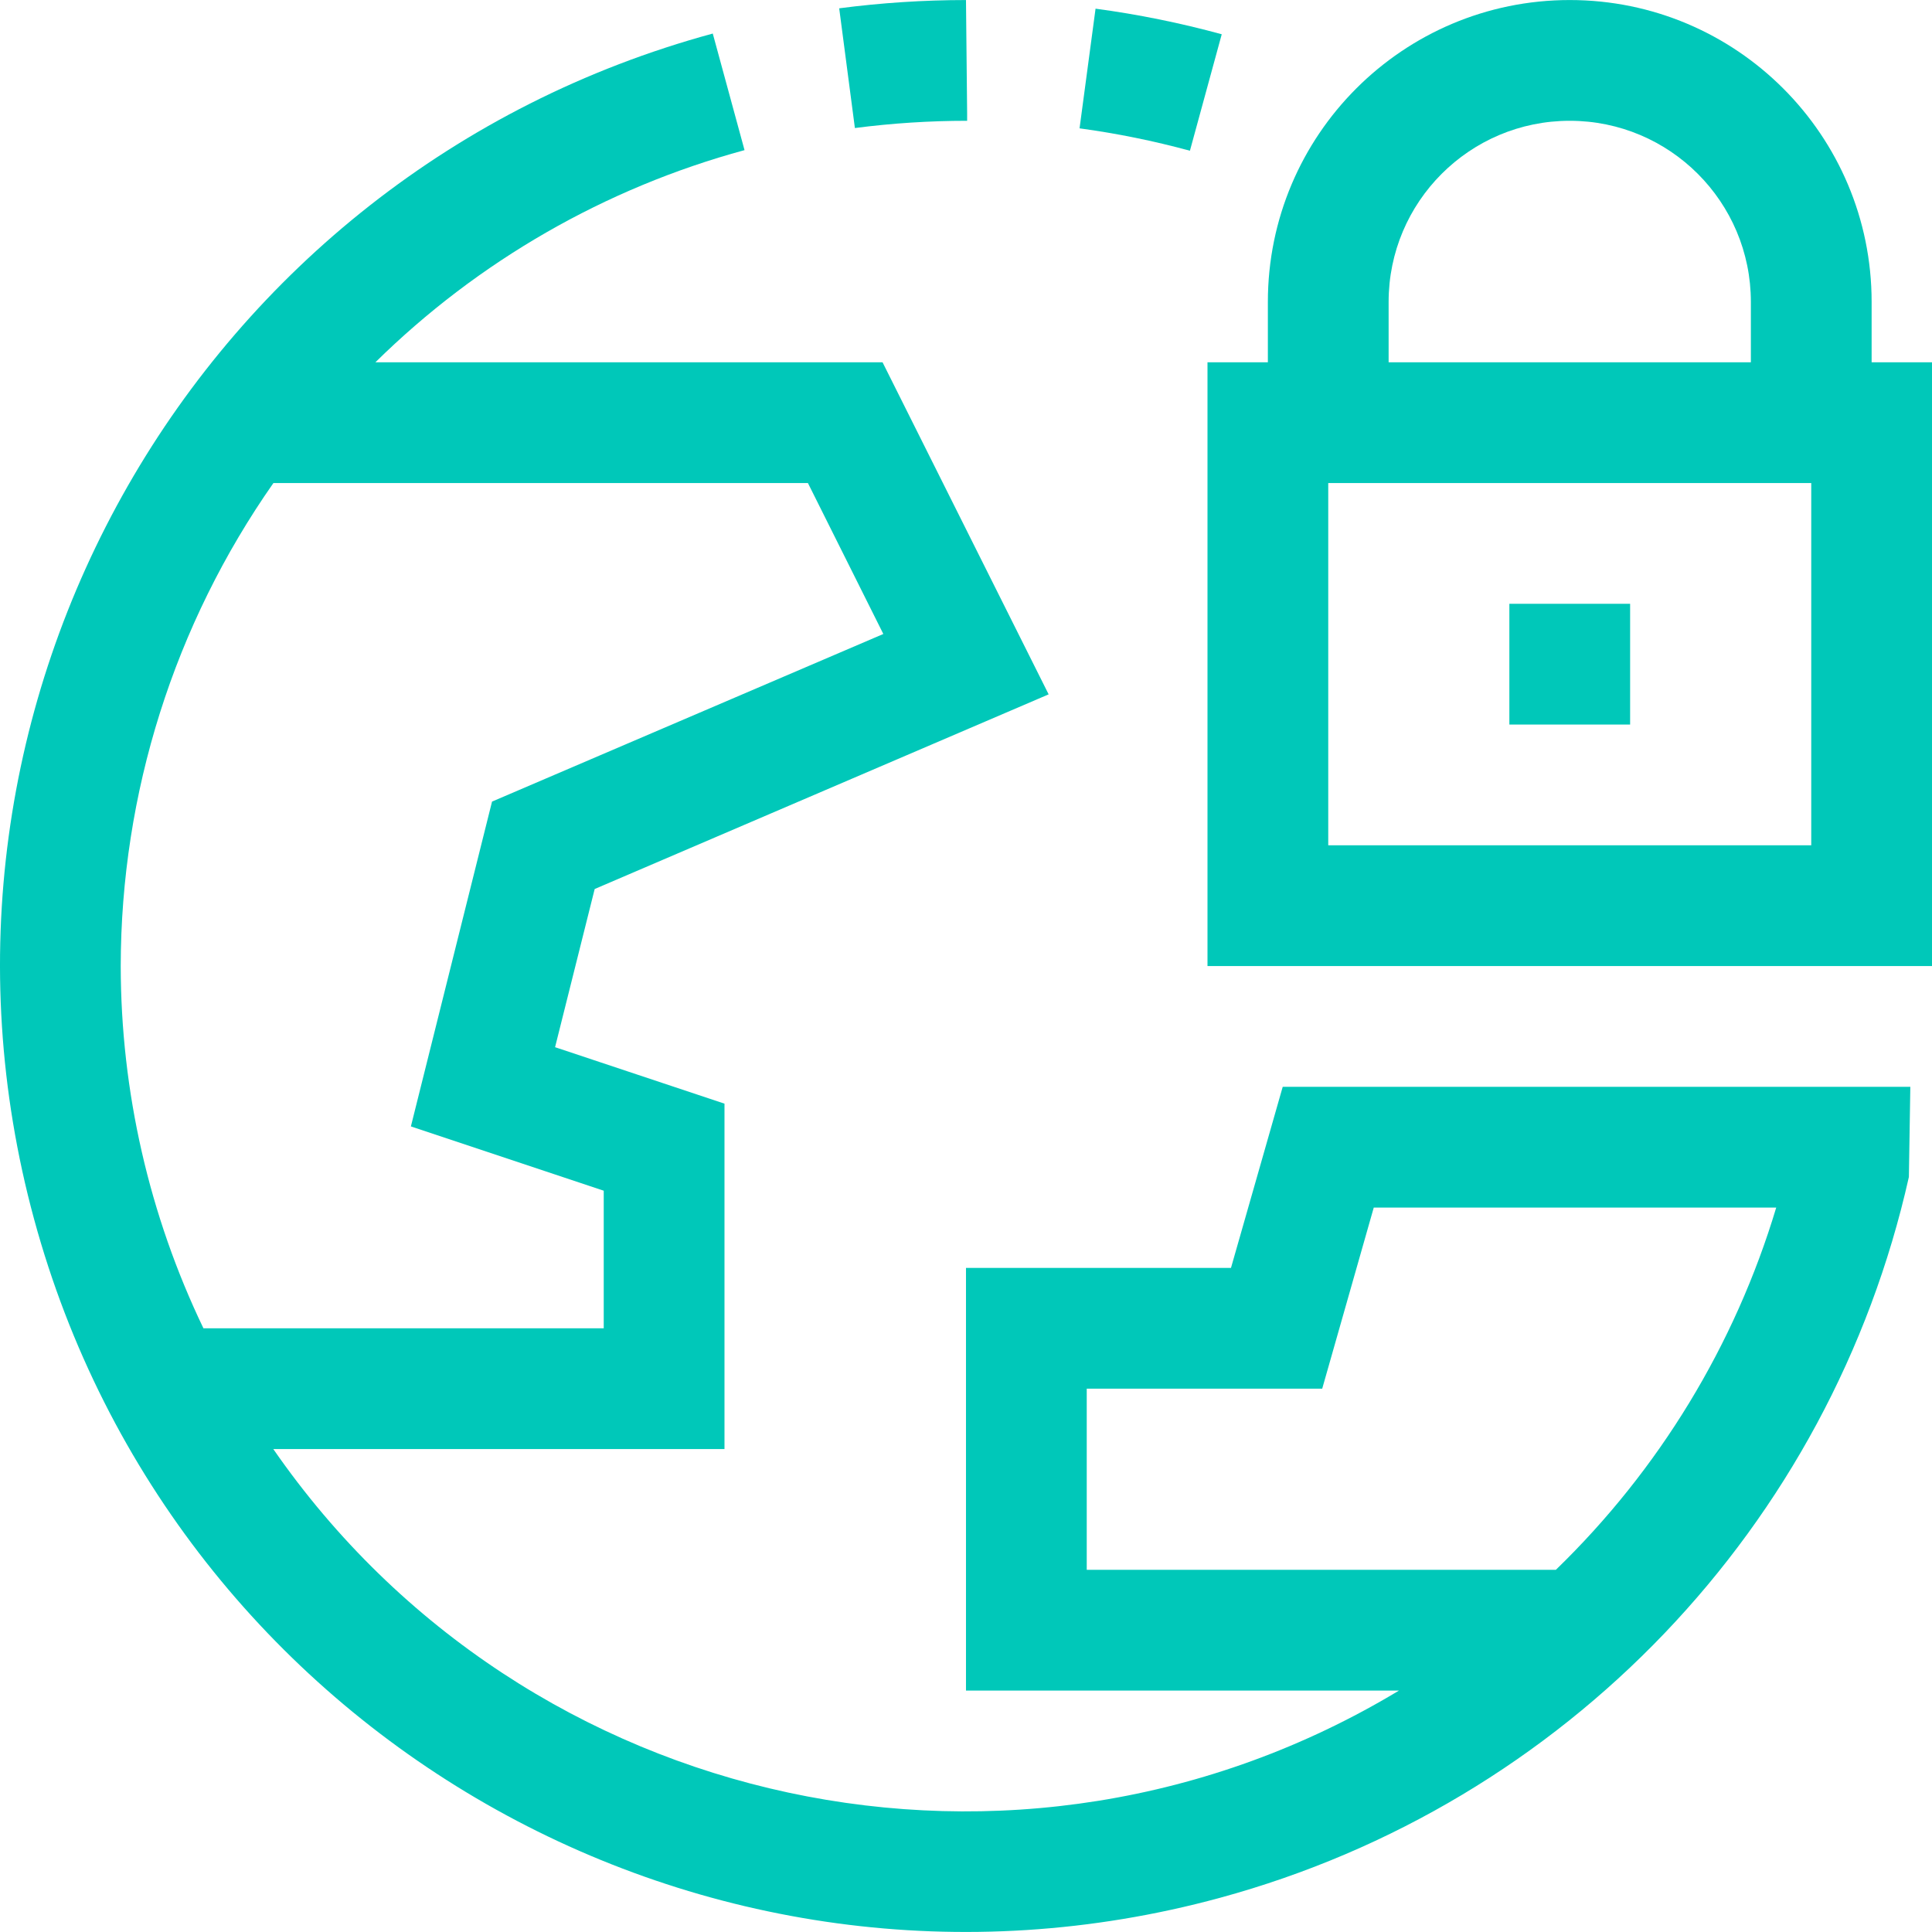
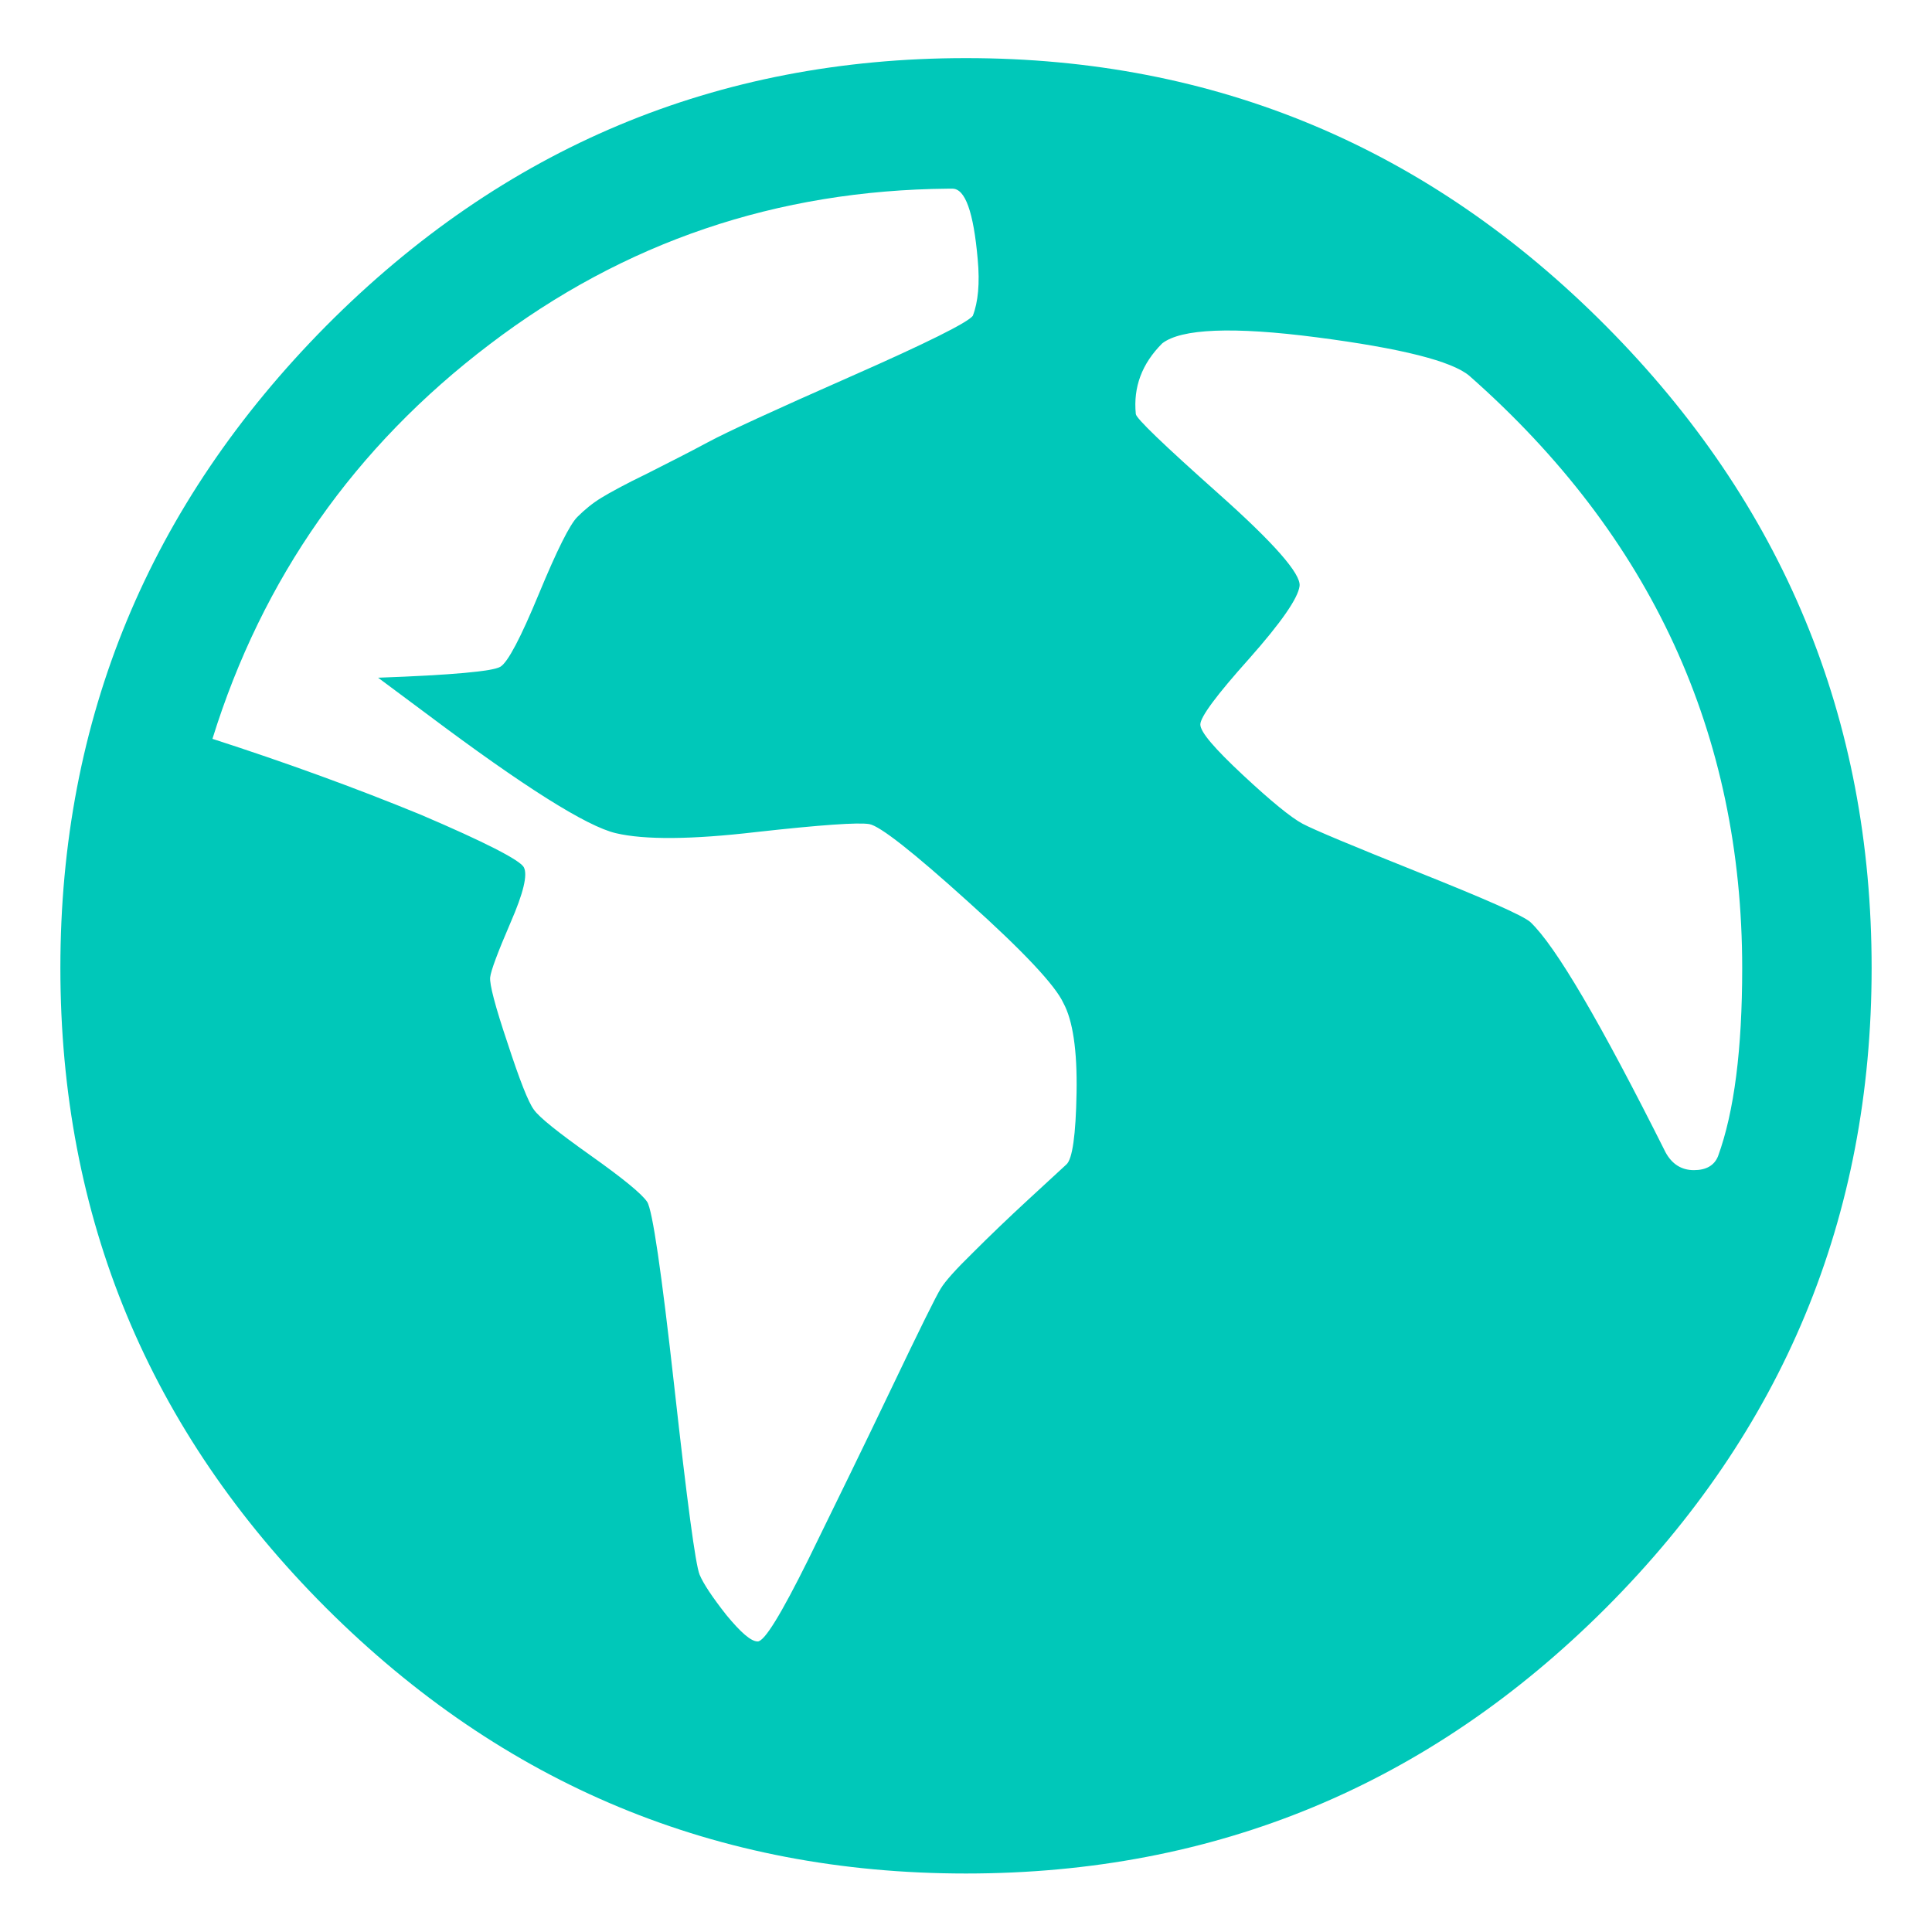
- <svg xmlns="http://www.w3.org/2000/svg" version="1.1" id="Capa_1" x="0px" y="0px" viewBox="0 0 511.993 511.993" style="enable-background:new 0 0 511.993 511.993;" xml:space="preserve">
-   <g>
-     <path fill="#00c8b9" d="M323.769,9.082c-10.983-3.003-22.155-5.269-33.44-6.784l-4.24,31.712c9.868,1.34,19.638,3.323,29.248,5.936     L323.769,9.082z" />
-     <path fill="#00c8b9" d="M256.297,32.01v-2.016L255.993,0.01c-11.236,0.004-22.459,0.736-33.6,2.192l4.16,31.728     C236.416,32.651,246.352,32.01,256.297,32.01z" />
-     <path fill="#00c8b9" d="M326.217,336.01h-70.224v112h114.752c-100.749,60.731-231.349,32.713-298.32-64h119.568v-91.536l-44.896-14.96     l10.496-41.92l120.304-51.584l-44.016-88h-134.4c27.238-26.832,60.928-46.196,97.824-56.224L188.889,8.89     C52.459,45.99-28.065,186.664,9.035,323.094s177.774,216.954,314.204,179.855c91.58-24.903,161.868-98.427,182.626-191.035     l0.384-23.904h-166.32L326.217,336.01z M31.993,256.01c0.055-45.805,14.18-90.487,40.464-128h141.648l19.984,40l-103.696,44.416     l-21.504,86.08l51.104,17.04v36.464H53.913C39.522,322.051,32.031,289.246,31.993,256.01z M364.057,320.01h106.656     c-10.95,36.462-31.055,69.512-58.4,96h-124.32v-48h62.4L364.057,320.01z" />
-     <path fill="#00c8b9" d="M495.993,96.01v-16c0-44.183-35.817-80-80-80c-44.183,0-80,35.817-80,80v16h-16v160h192v-160H495.993z M367.993,80.01     c0-26.51,21.49-48,48-48c26.51,0,48,21.49,48,48v16h-96V80.01z M479.993,224.01h-128v-96h128V224.01z" />
-     <rect fill="#00c8b9" x="399.993" y="160.01" width="32" height="32" />
-   </g>
+ <svg xmlns="http://www.w3.org/2000/svg" version="1.1" id="Capa_1" x="0px" y="0px" viewBox="0 0 512 512" style="enable-background:new 0 0 512 512;" xml:space="preserve">
+   <style type="text/css">
+ 	.st0{fill:#00C8B9;}
+ </style>
+   <path class="st0" d="M86.4,86.4c47-47.3,103.5-71,169.6-71c66.1,0,122.6,23.7,169.6,71c47,47.3,70.4,104,70.4,170.1  c0,66.1-23.5,122.6-70.4,169.6c-47,47-103.5,70.4-169.6,70.4c-66.1,0-122.6-23.5-169.6-70.4c-47-47-70.4-103.5-70.4-169.6  C16,190.5,39.5,133.8,86.4,86.4z M192.5,428c3.8,4.6,6.5,7,8.3,7c1.8,0,6.2-7.2,13.4-21.7c7.1-14.5,14.5-29.6,22-45.3  c7.5-15.7,11.9-24.6,13.1-26.5c1.2-2,4.1-5.2,8.6-9.6c4.5-4.5,9.3-9.1,14.5-13.9c5.2-4.8,8.6-7.9,10.2-9.4c1.6-1.4,2.5-7.8,2.7-19  c0.2-11.3-1-19.2-3.5-23.8c-2.1-4.6-10.5-13.6-25.2-26.8c-14.6-13.2-23.4-20.1-26.2-20.6c-2.9-0.5-12.9,0.2-30,2.1  c-17.1,2-29.6,2.1-37.2,0.3c-7.7-1.8-24.4-12.3-50.1-31.6l-12.9-9.6c19.6-0.7,30.4-1.7,32.4-2.9c2-1.2,5.4-7.7,10.2-19.3  c4.8-11.6,8.2-18.4,10.2-20.4c2-2,4.1-3.7,6.4-5.1c2.3-1.4,6.3-3.6,12.1-6.4c5.7-2.9,11.1-5.6,16.1-8.3c5-2.7,17.6-8.5,37.8-17.4  c20.2-8.9,31-14.3,32.4-16.1c1.4-3.6,1.9-8.6,1.3-15c-1.1-12.5-3.3-18.7-6.7-18.7h-1.1c-45.4,0.4-85.9,14.1-121.6,41.3  c-35.7,27.1-60.2,62-73.4,104.5c19.5,6.3,37.9,13,55.2,20.1c17.1,7.3,26.2,12,27.3,13.9c1.1,2-0.1,6.9-3.5,14.7  c-3.4,7.9-5.2,12.7-5.4,14.5c-0.2,1.8,1.3,7.6,4.6,17.4c3.2,9.8,5.5,15.7,7,17.7c1.4,2,6.4,6,15,12.1c8.6,6.1,13.6,10.2,15,12.3  c1.4,2.1,3.8,18.5,7.2,49c3.4,30.5,5.6,47.1,6.7,49.8C186.4,419.7,188.8,423.3,192.5,428z M448.9,310.1c3.2,0,5.4-1.2,6.4-3.7  c4.3-11.8,6.4-28.4,6.4-49.8c0-62.1-24.1-114.5-72.3-157c-4.6-3.9-18.1-7.3-40.4-10.2c-22.3-2.9-36-2.3-41,1.6  c-5.4,5.4-7.7,11.6-7,18.7c0,1.1,7.3,8.1,22,21.2c14.6,13,21.8,21.2,21.4,24.4c-0.4,3.2-4.8,9.6-13.4,19.3  c-8.6,9.6-12.9,15.4-12.9,17.4c0,2,3.8,6.4,11.3,13.4c7.5,7,12.8,11.3,15.8,12.9c3,1.6,13.3,5.9,30.8,12.9  c17.5,7,27.3,11.3,29.5,13.1c6.8,6.4,18.7,26.8,35.9,61.1C443.1,308.5,445.6,310.1,448.9,310.1z" />
</svg>
